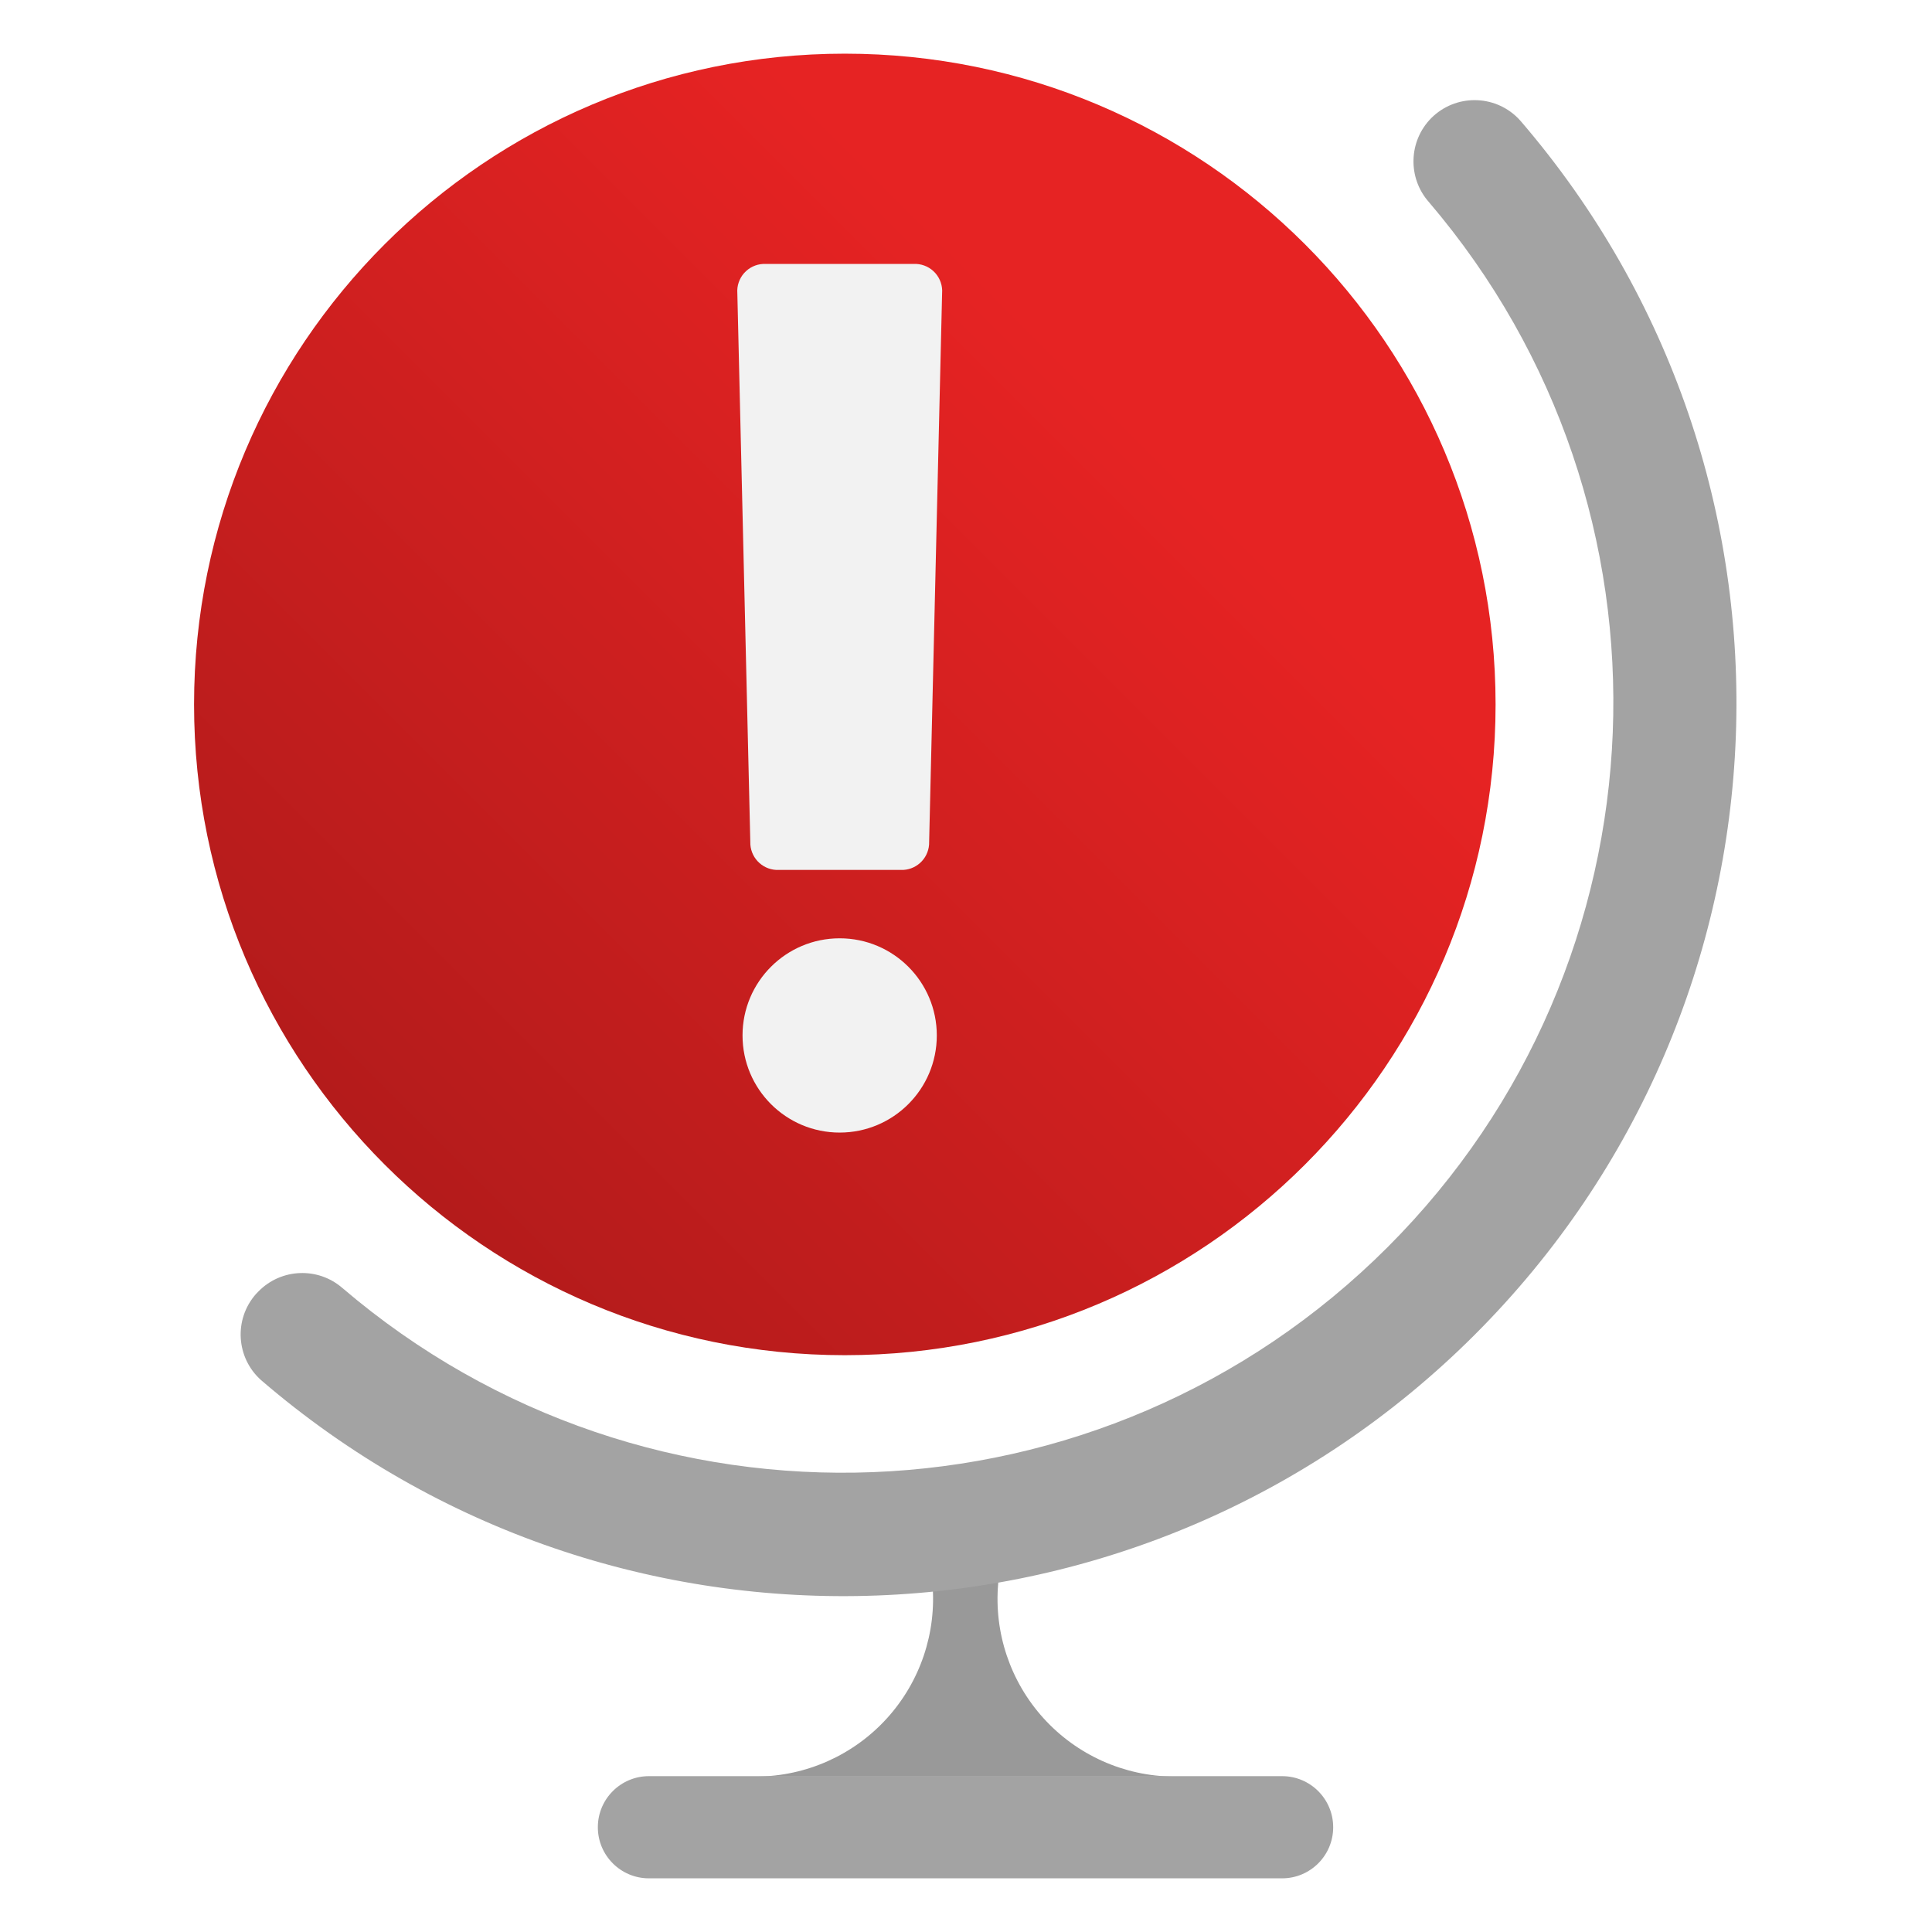
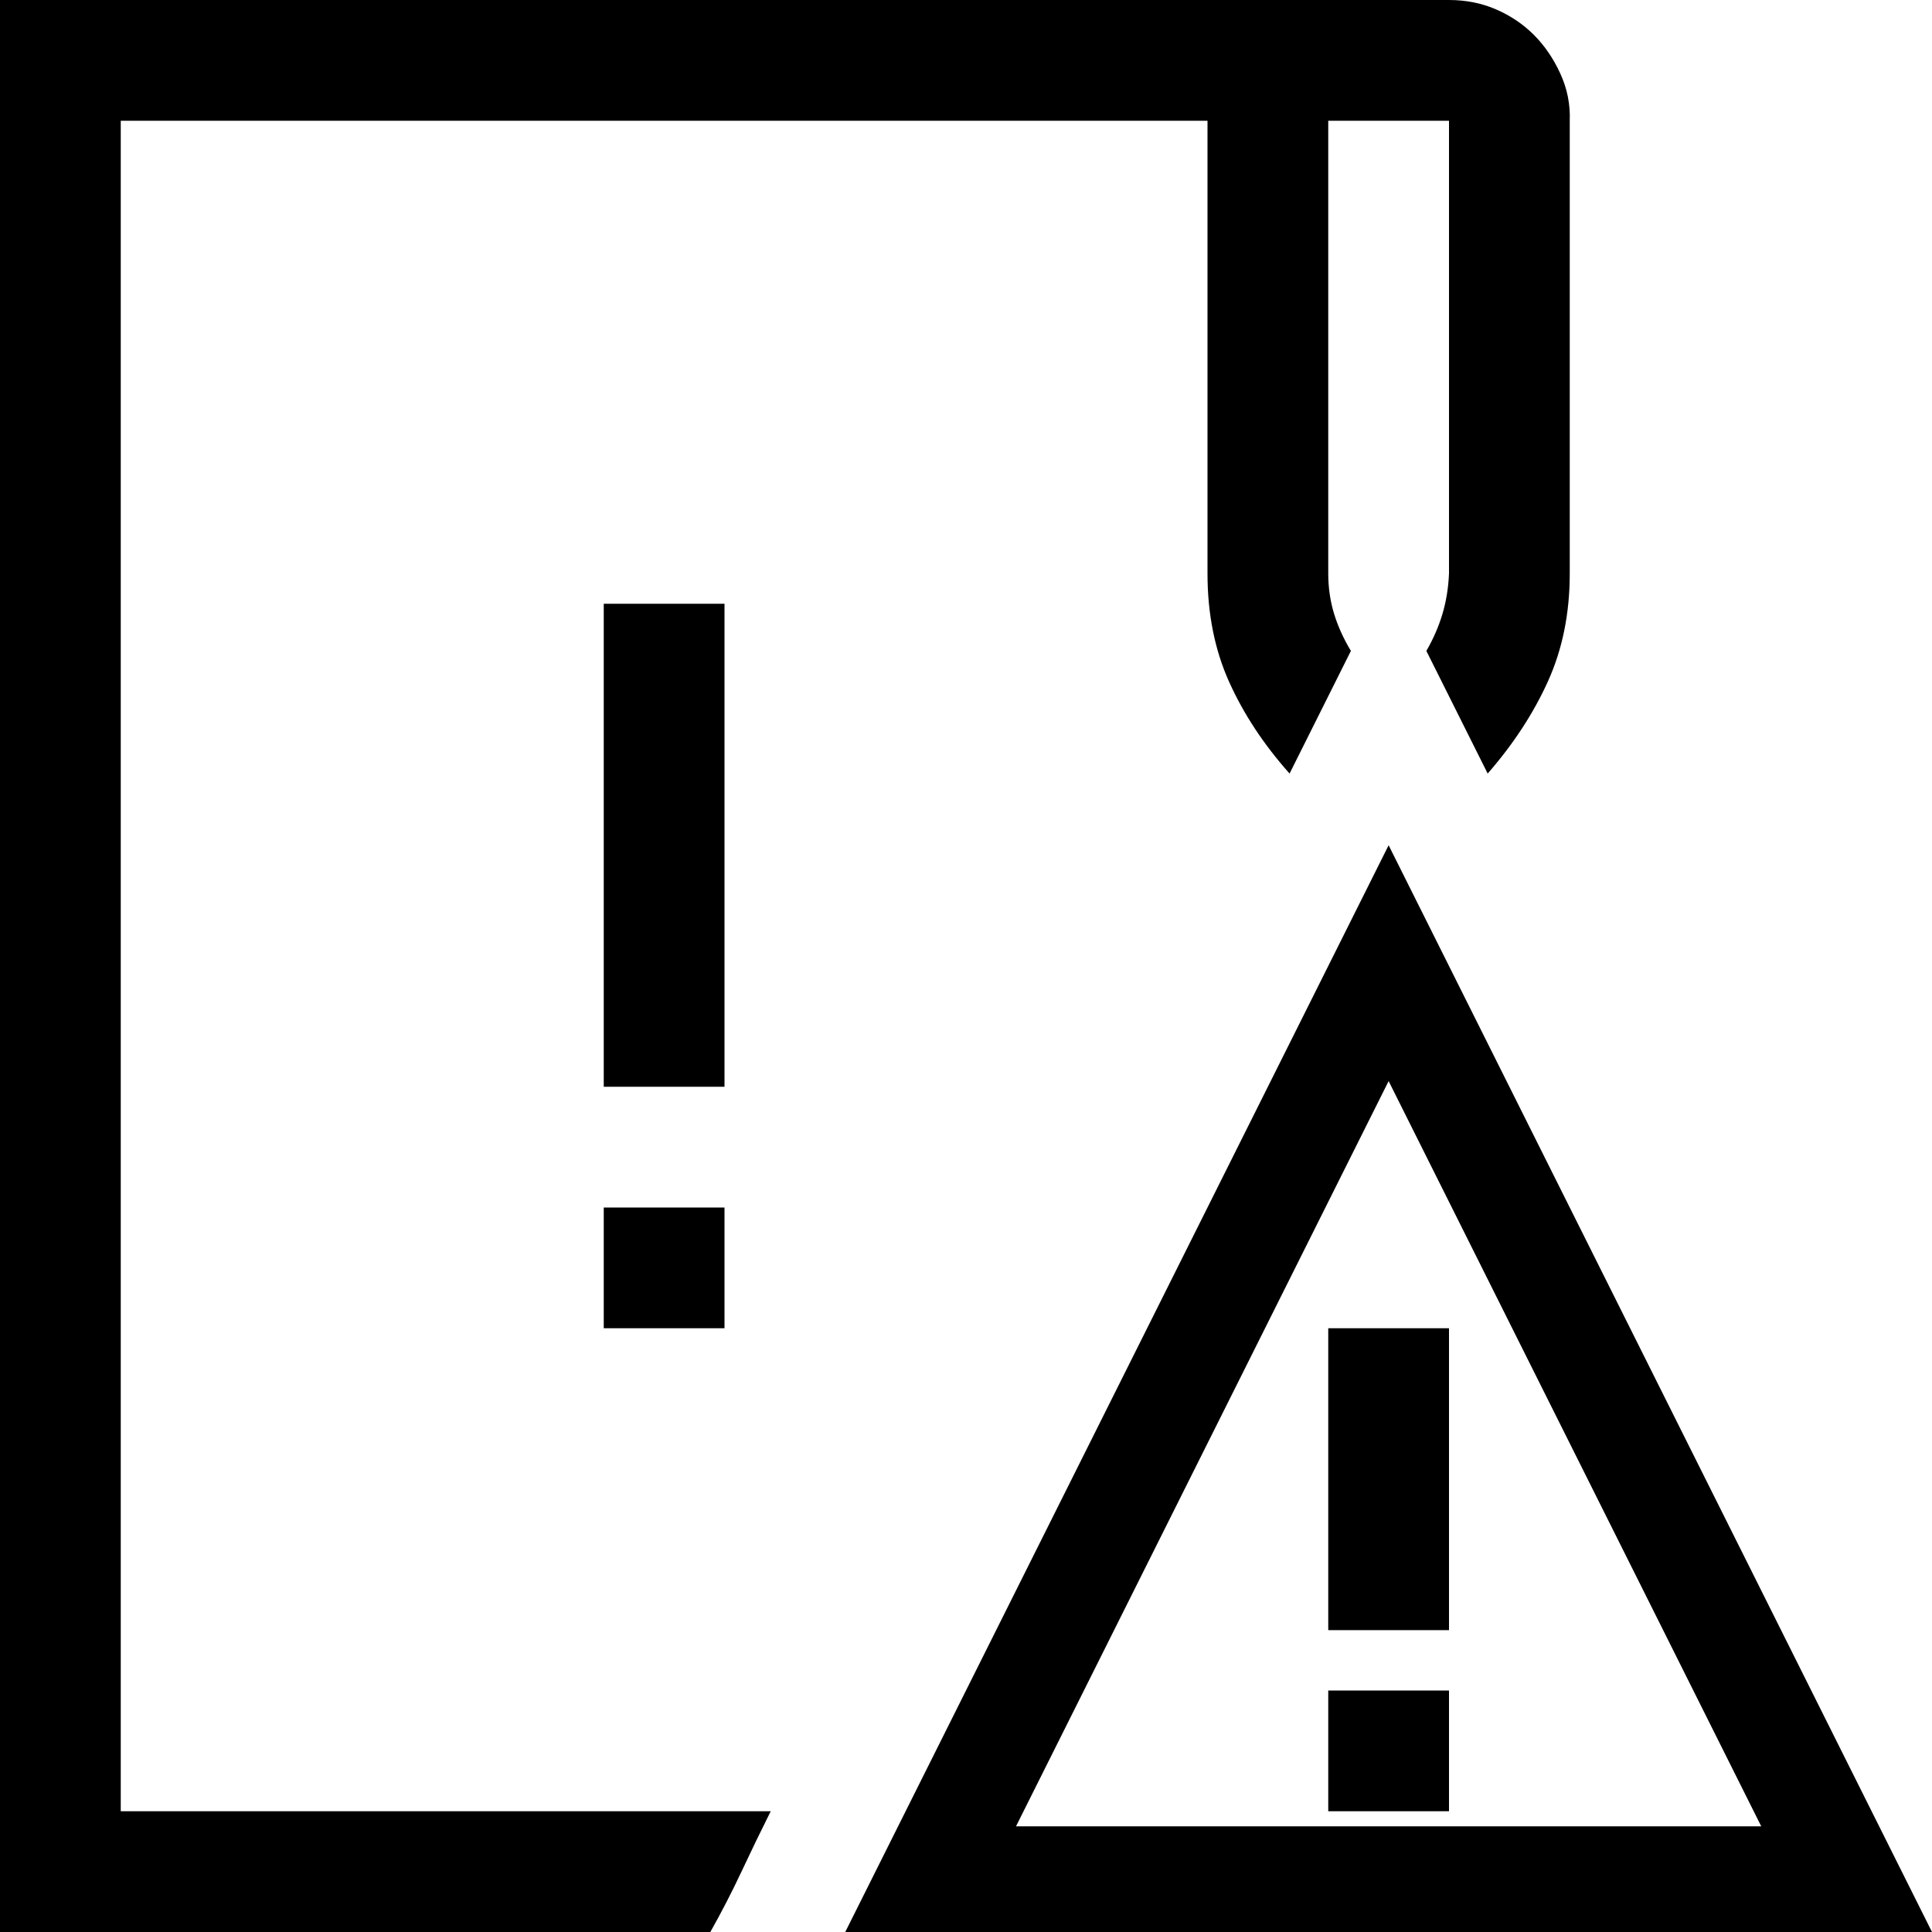
- <svg xmlns="http://www.w3.org/2000/svg" width="18" height="18" viewBox="0 0 18 18">
-   <defs>
-     <linearGradient id="f97bfabb-698c-4f28-ad92-a76baa953a8b" x1="-223.179" y1="749.615" x2="-223.179" y2="761.741" gradientTransform="matrix(0.707, 0.707, 0.707, -0.707, -368.663, 698.719)" gradientUnits="userSpaceOnUse">
-       <stop offset="0" stop-color="#b31b1b" />
-       <stop offset="0.82" stop-color="#e62323" />
-     </linearGradient>
-   </defs>
-   <g id="a5521566-a820-402c-879d-299d720d1210">
-     <g>
-       <path d="M9.3,14.752c0-.154-.613-.154-.613,0a1.656,1.656,0,0,1-1.636,1.8h3.882A1.655,1.655,0,0,1,9.3,14.752Z" fill="#999" />
-       <path d="M13.335,1.1a.571.571,0,0,1,.807,0l.026.028A8.32,8.32,0,0,1,2.432,12.858a.57.57,0,0,1-.049-.8l.025-.026h0A.571.571,0,0,1,3.19,12,7.178,7.178,0,0,0,13.312,1.882.573.573,0,0,1,13.335,1.1Z" fill="#a3a3a3" />
-       <path d="M11.946,17.5h-5.9a.476.476,0,0,1-.476-.476h0a.476.476,0,0,1,.476-.476h5.9a.476.476,0,0,1,.475.476h0A.476.476,0,0,1,11.946,17.5Z" fill="#a3a3a3" />
-       <circle cx="7.871" cy="6.563" r="6.063" fill="url(#f97bfabb-698c-4f28-ad92-a76baa953a8b)" />
-       <g>
-         <path d="M8.391,8.105H7.256a.255.255,0,0,1-.265-.236L6.869,2.705a.254.254,0,0,1,.266-.246H8.512a.254.254,0,0,1,.266.246L8.656,7.869A.255.255,0,0,1,8.391,8.105Z" fill="#f2f2f2" />
-         <circle cx="7.823" cy="9.647" r="0.905" fill="#f2f2f2" />
-       </g>
-     </g>
-   </g>
+ <svg xmlns="http://www.w3.org/2000/svg" viewBox="0 0 2048 2048">
+   <path d="M768 1152H640V640h128v512zm-128 128h128v128H640v-128zm1408 768H896l576-1152 576 1152zm-971-112h790l-395-790-395 790zm459-528v320h-128v-320h128zm-128 384h128v128h-128v-128zM128 1920h689q-16 32-31 64t-33 64H0V0h1536q27 0 50 10t40 27 28 41 10 50v480q0 63-23 114t-64 98l-65-130q11-19 17-39t7-43V128h-128v480q0 22 6 42t18 40l-65 130q-41-46-64-97t-23-115V128H128v1792z" />
</svg>
